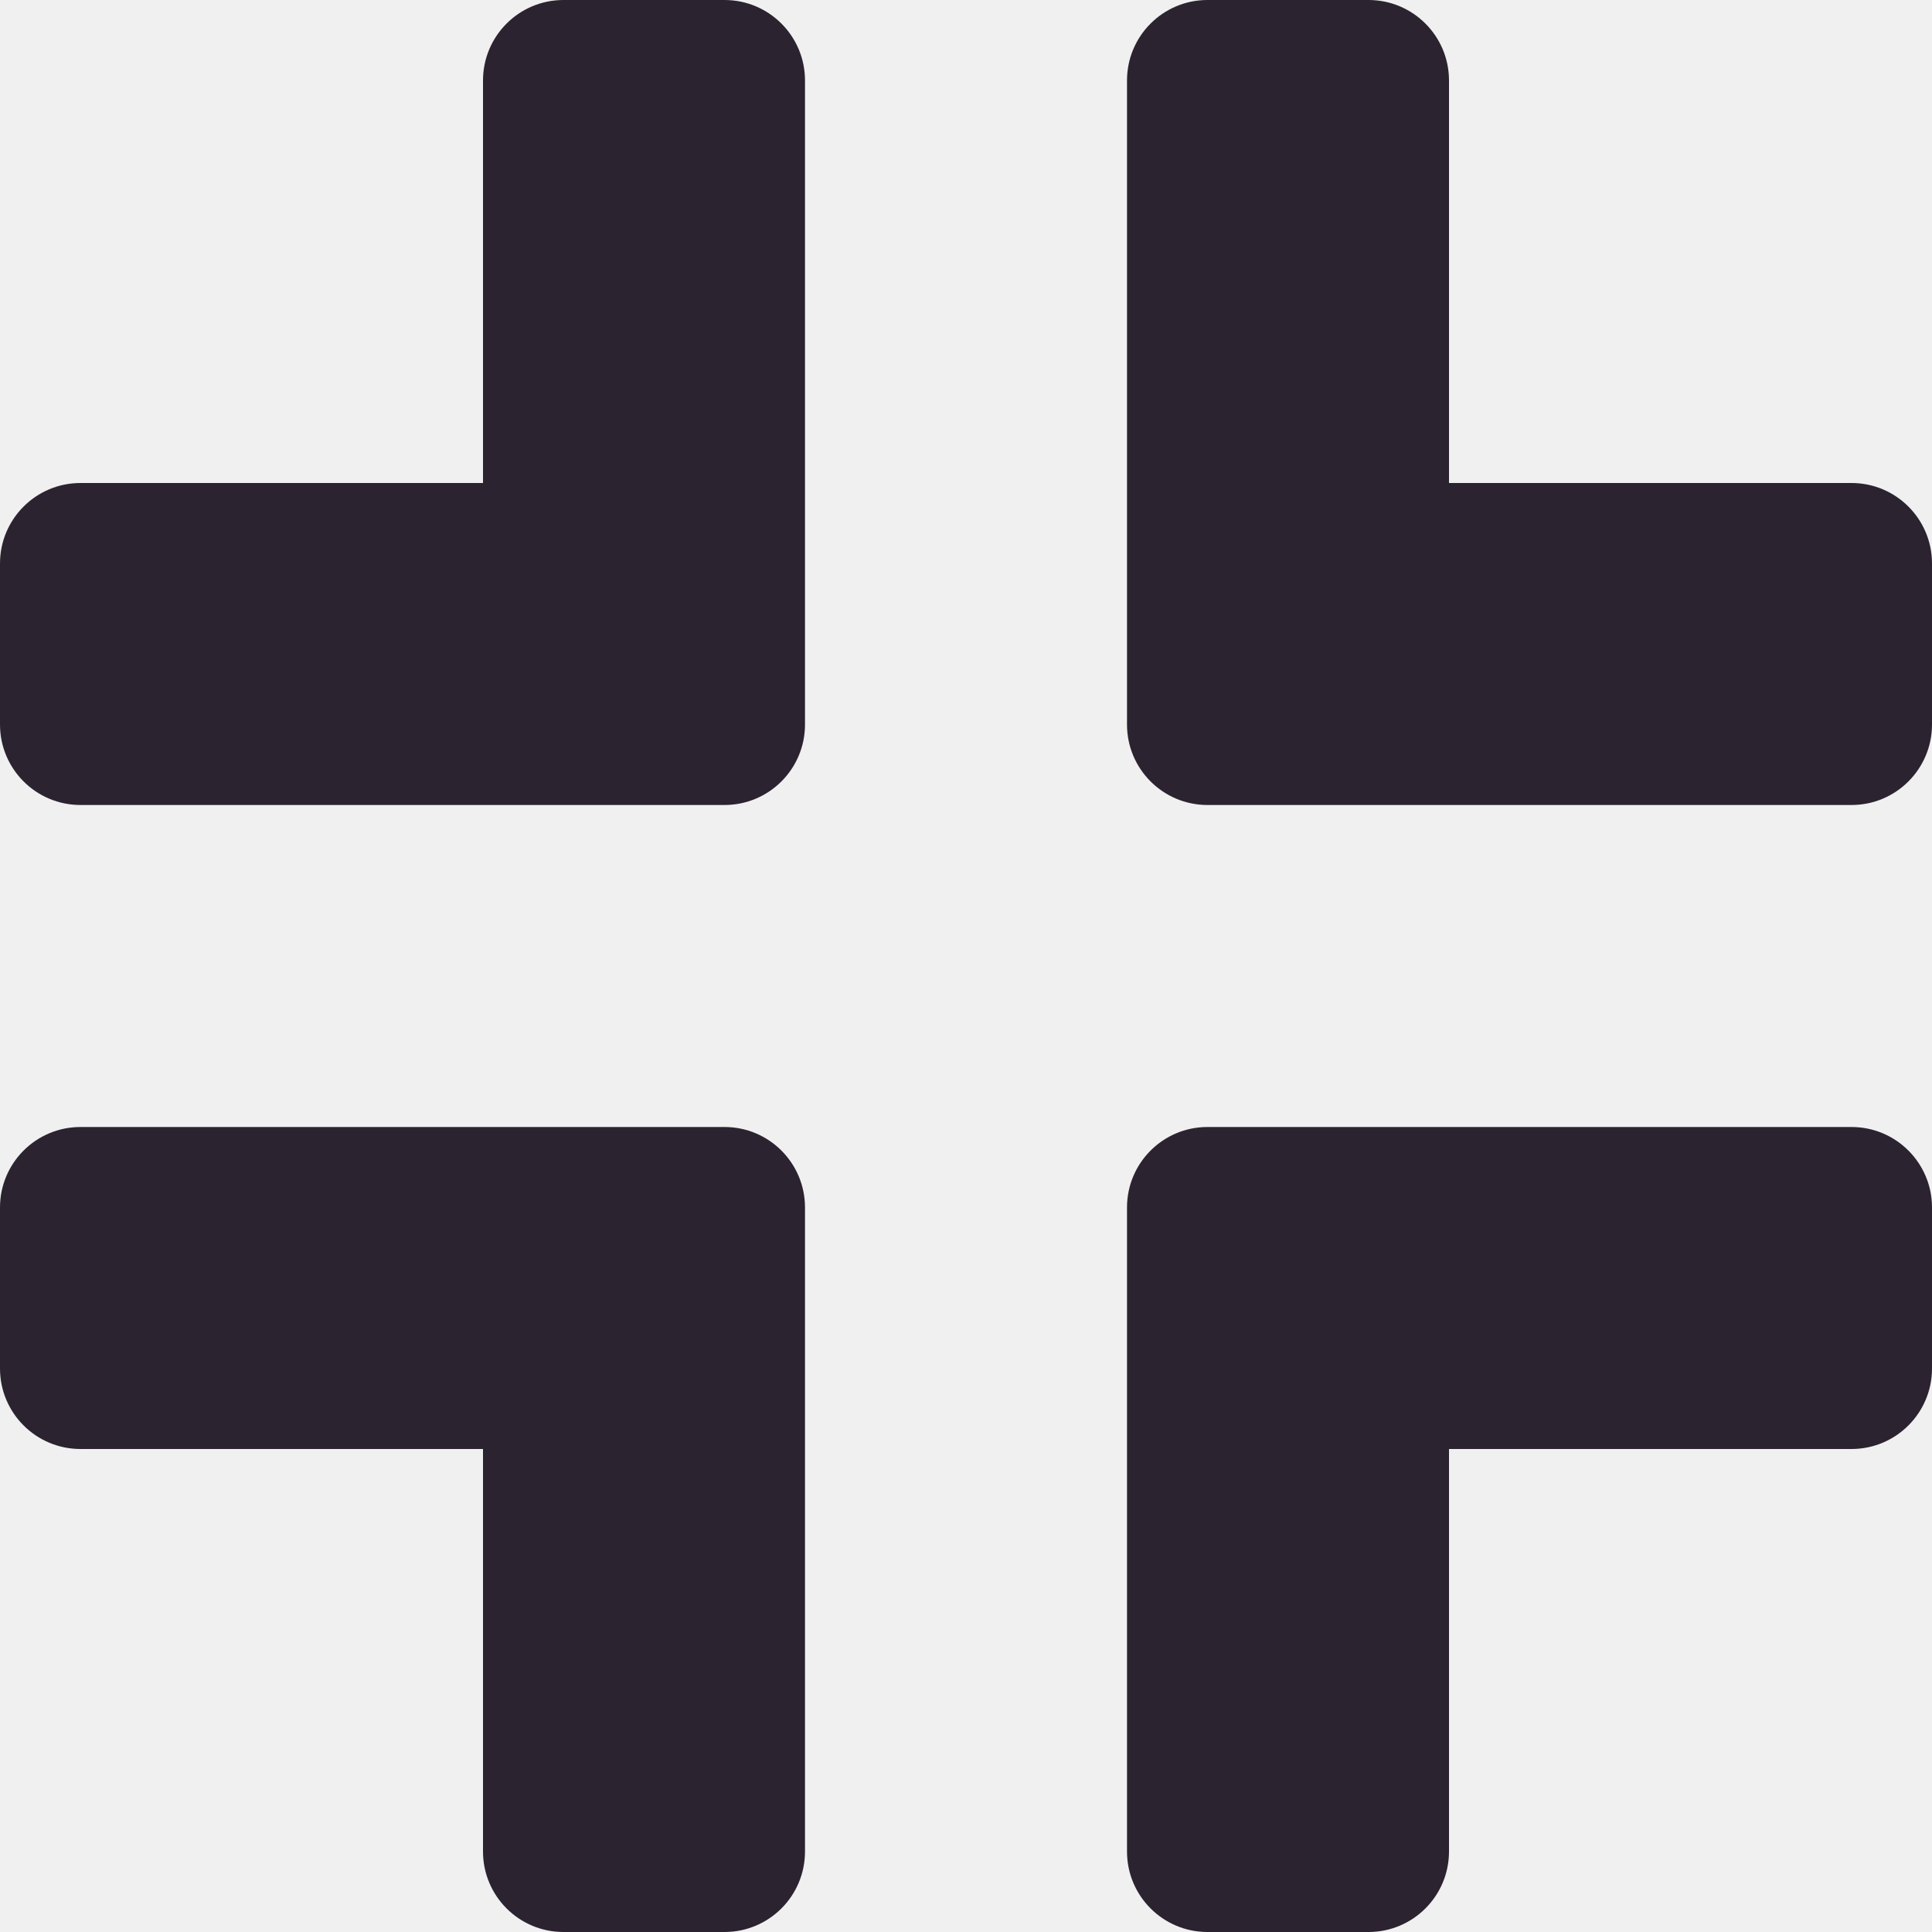
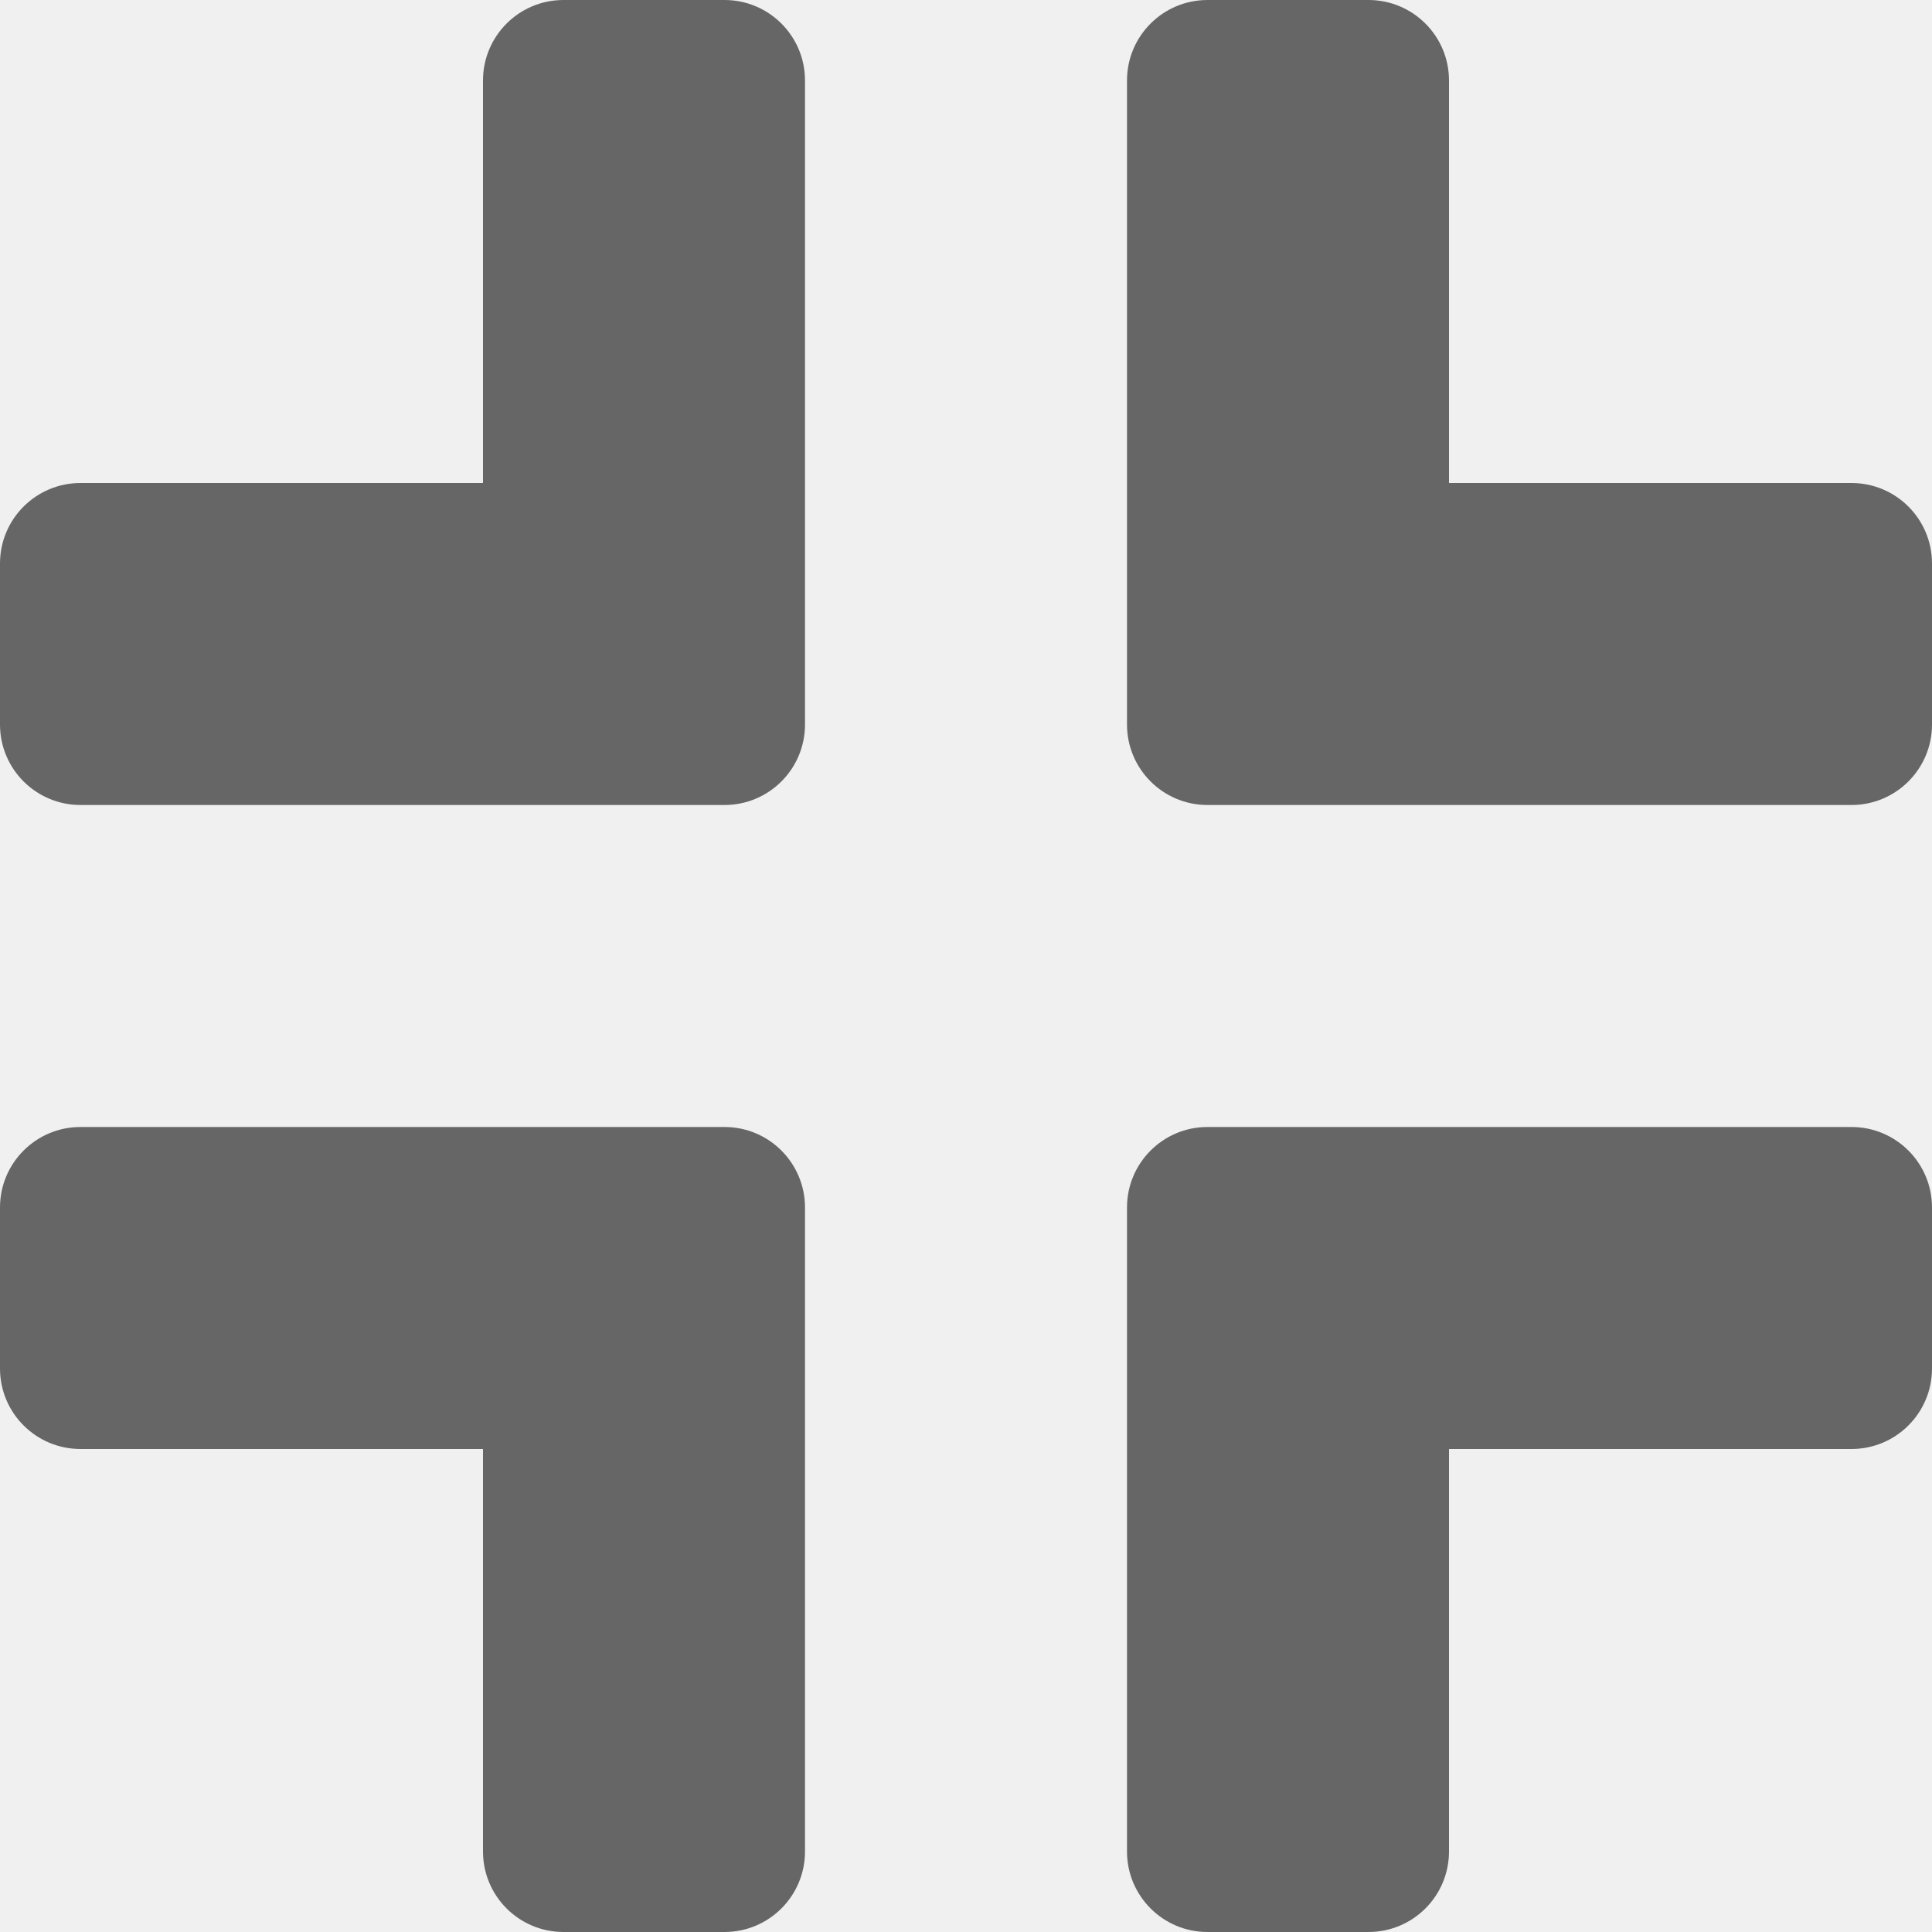
<svg xmlns="http://www.w3.org/2000/svg" width="48" height="48" viewBox="0 0 48 48" fill="none">
  <g clip-path="url(#clip0_14_40)">
-     <path d="M48 30C48 28.895 47.105 28 46 28H30C28.895 28 28 28.895 28 30V46C28 47.105 28.895 48 30 48H34C35.105 48 36 47.105 36 46V36H46C47.105 36 48 35.105 48 34V30Z" fill="#2C2331" />
-     <path d="M18 48C19.105 48 20 47.105 20 46V30C20 28.895 19.105 28 18 28H2C0.895 28 0 28.895 0 30V34C0 35.105 0.895 36 2 36H12V46C12 47.105 12.895 48 14 48H18Z" fill="#2C2331" />
-     <path d="M0 18C0 19.105 0.895 20 2 20H18C19.105 20 20 19.105 20 18V2C20 0.895 19.105 0 18 0H14C12.895 0 12 0.895 12 2V12H2C0.895 12 0 12.895 0 14V18Z" fill="#2C2331" />
-     <path d="M30 0C28.895 0 28 0.895 28 2V18C28 19.105 28.895 20 30 20H46C47.105 20 48 19.105 48 18V14C48 12.895 47.105 12 46 12H36V2C36 0.895 35.105 0 34 0H30Z" fill="#2C2331" />
+     <path d="M48 30C48 28.895 47.105 28 46 28H30C28.895 28 28 28.895 28 30V46C28 47.105 28.895 48 30 48H34C35.105 48 36 47.105 36 46V36H46C47.105 36 48 35.105 48 34V30Z" fill="#666666" />
+     <path d="M18 48C19.105 48 20 47.105 20 46V30C20 28.895 19.105 28 18 28H2C0.895 28 0 28.895 0 30V34C0 35.105 0.895 36 2 36H12V46C12 47.105 12.895 48 14 48H18Z" fill="#666666" />
+     <path d="M0 18C0 19.105 0.895 20 2 20H18C19.105 20 20 19.105 20 18V2C20 0.895 19.105 0 18 0H14C12.895 0 12 0.895 12 2V12H2C0.895 12 0 12.895 0 14V18Z" fill="#666666" />
+     <path d="M30 0C28.895 0 28 0.895 28 2V18C28 19.105 28.895 20 30 20H46C47.105 20 48 19.105 48 18V14C48 12.895 47.105 12 46 12H36V2C36 0.895 35.105 0 34 0H30Z" fill="#666666" />
  </g>
  <defs>
    <clipPath id="clip0_14_40">
      <rect width="48" height="48" fill="white" />
    </clipPath>
  </defs>
</svg>
